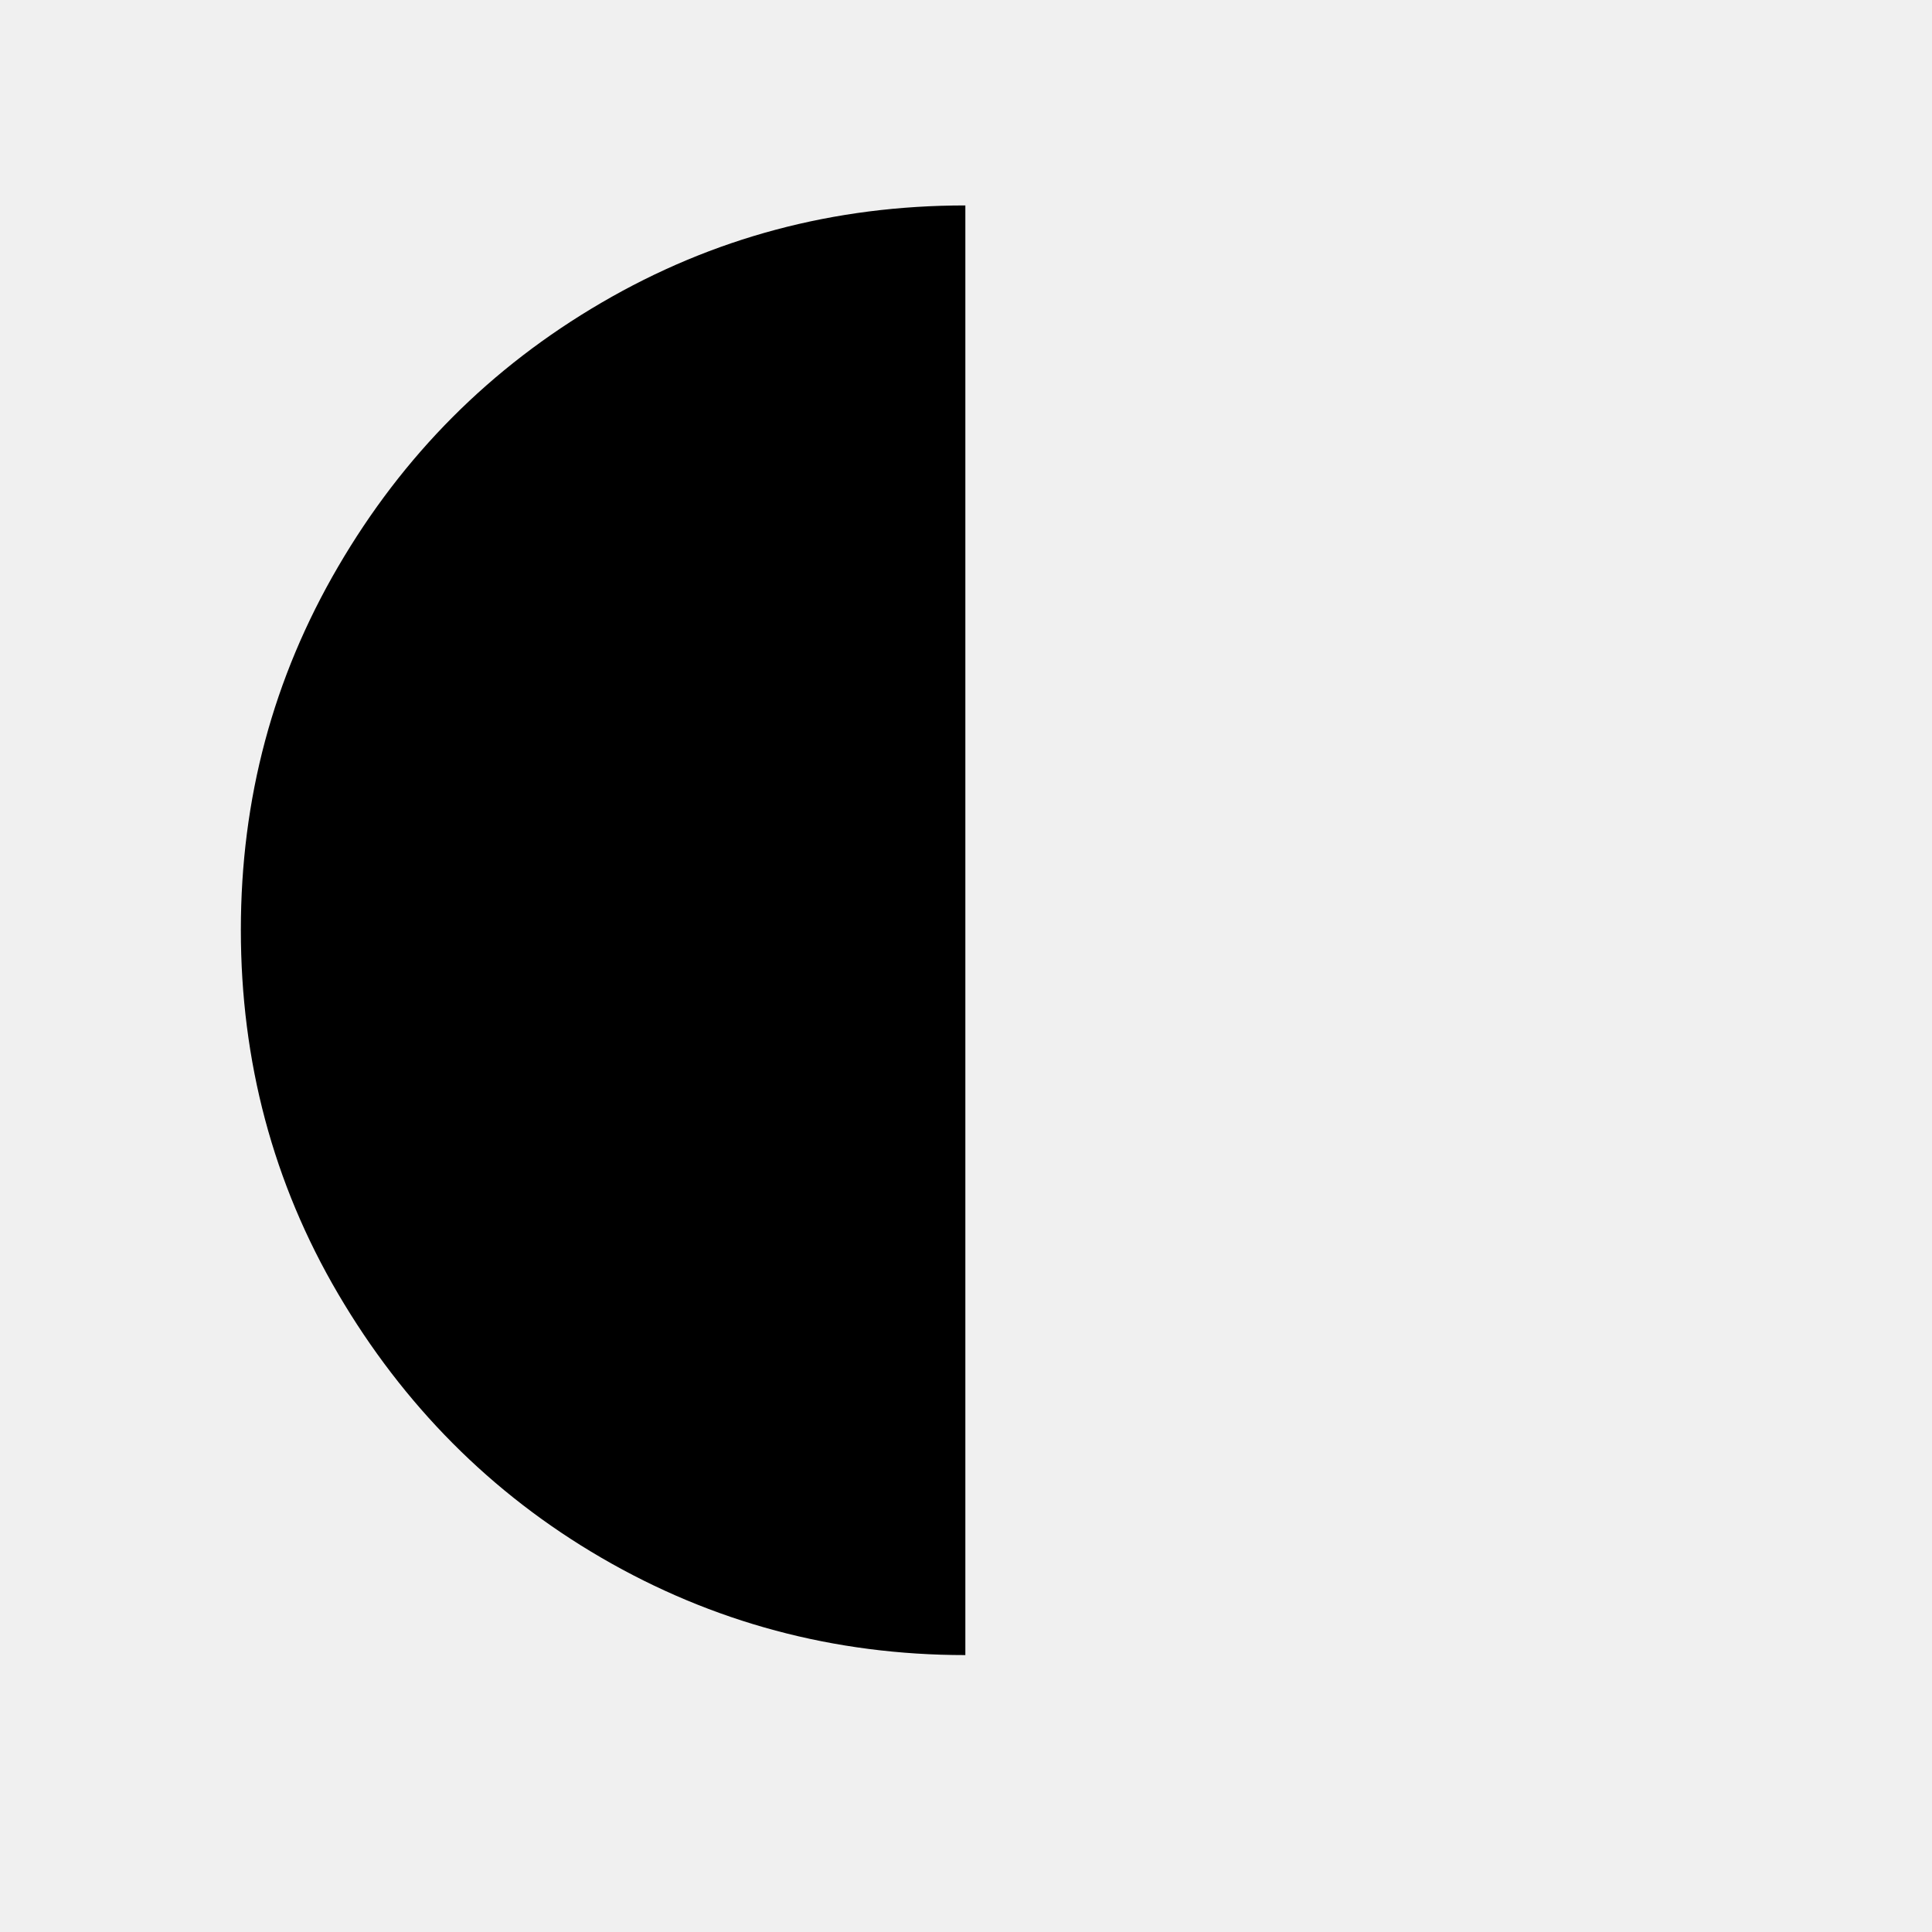
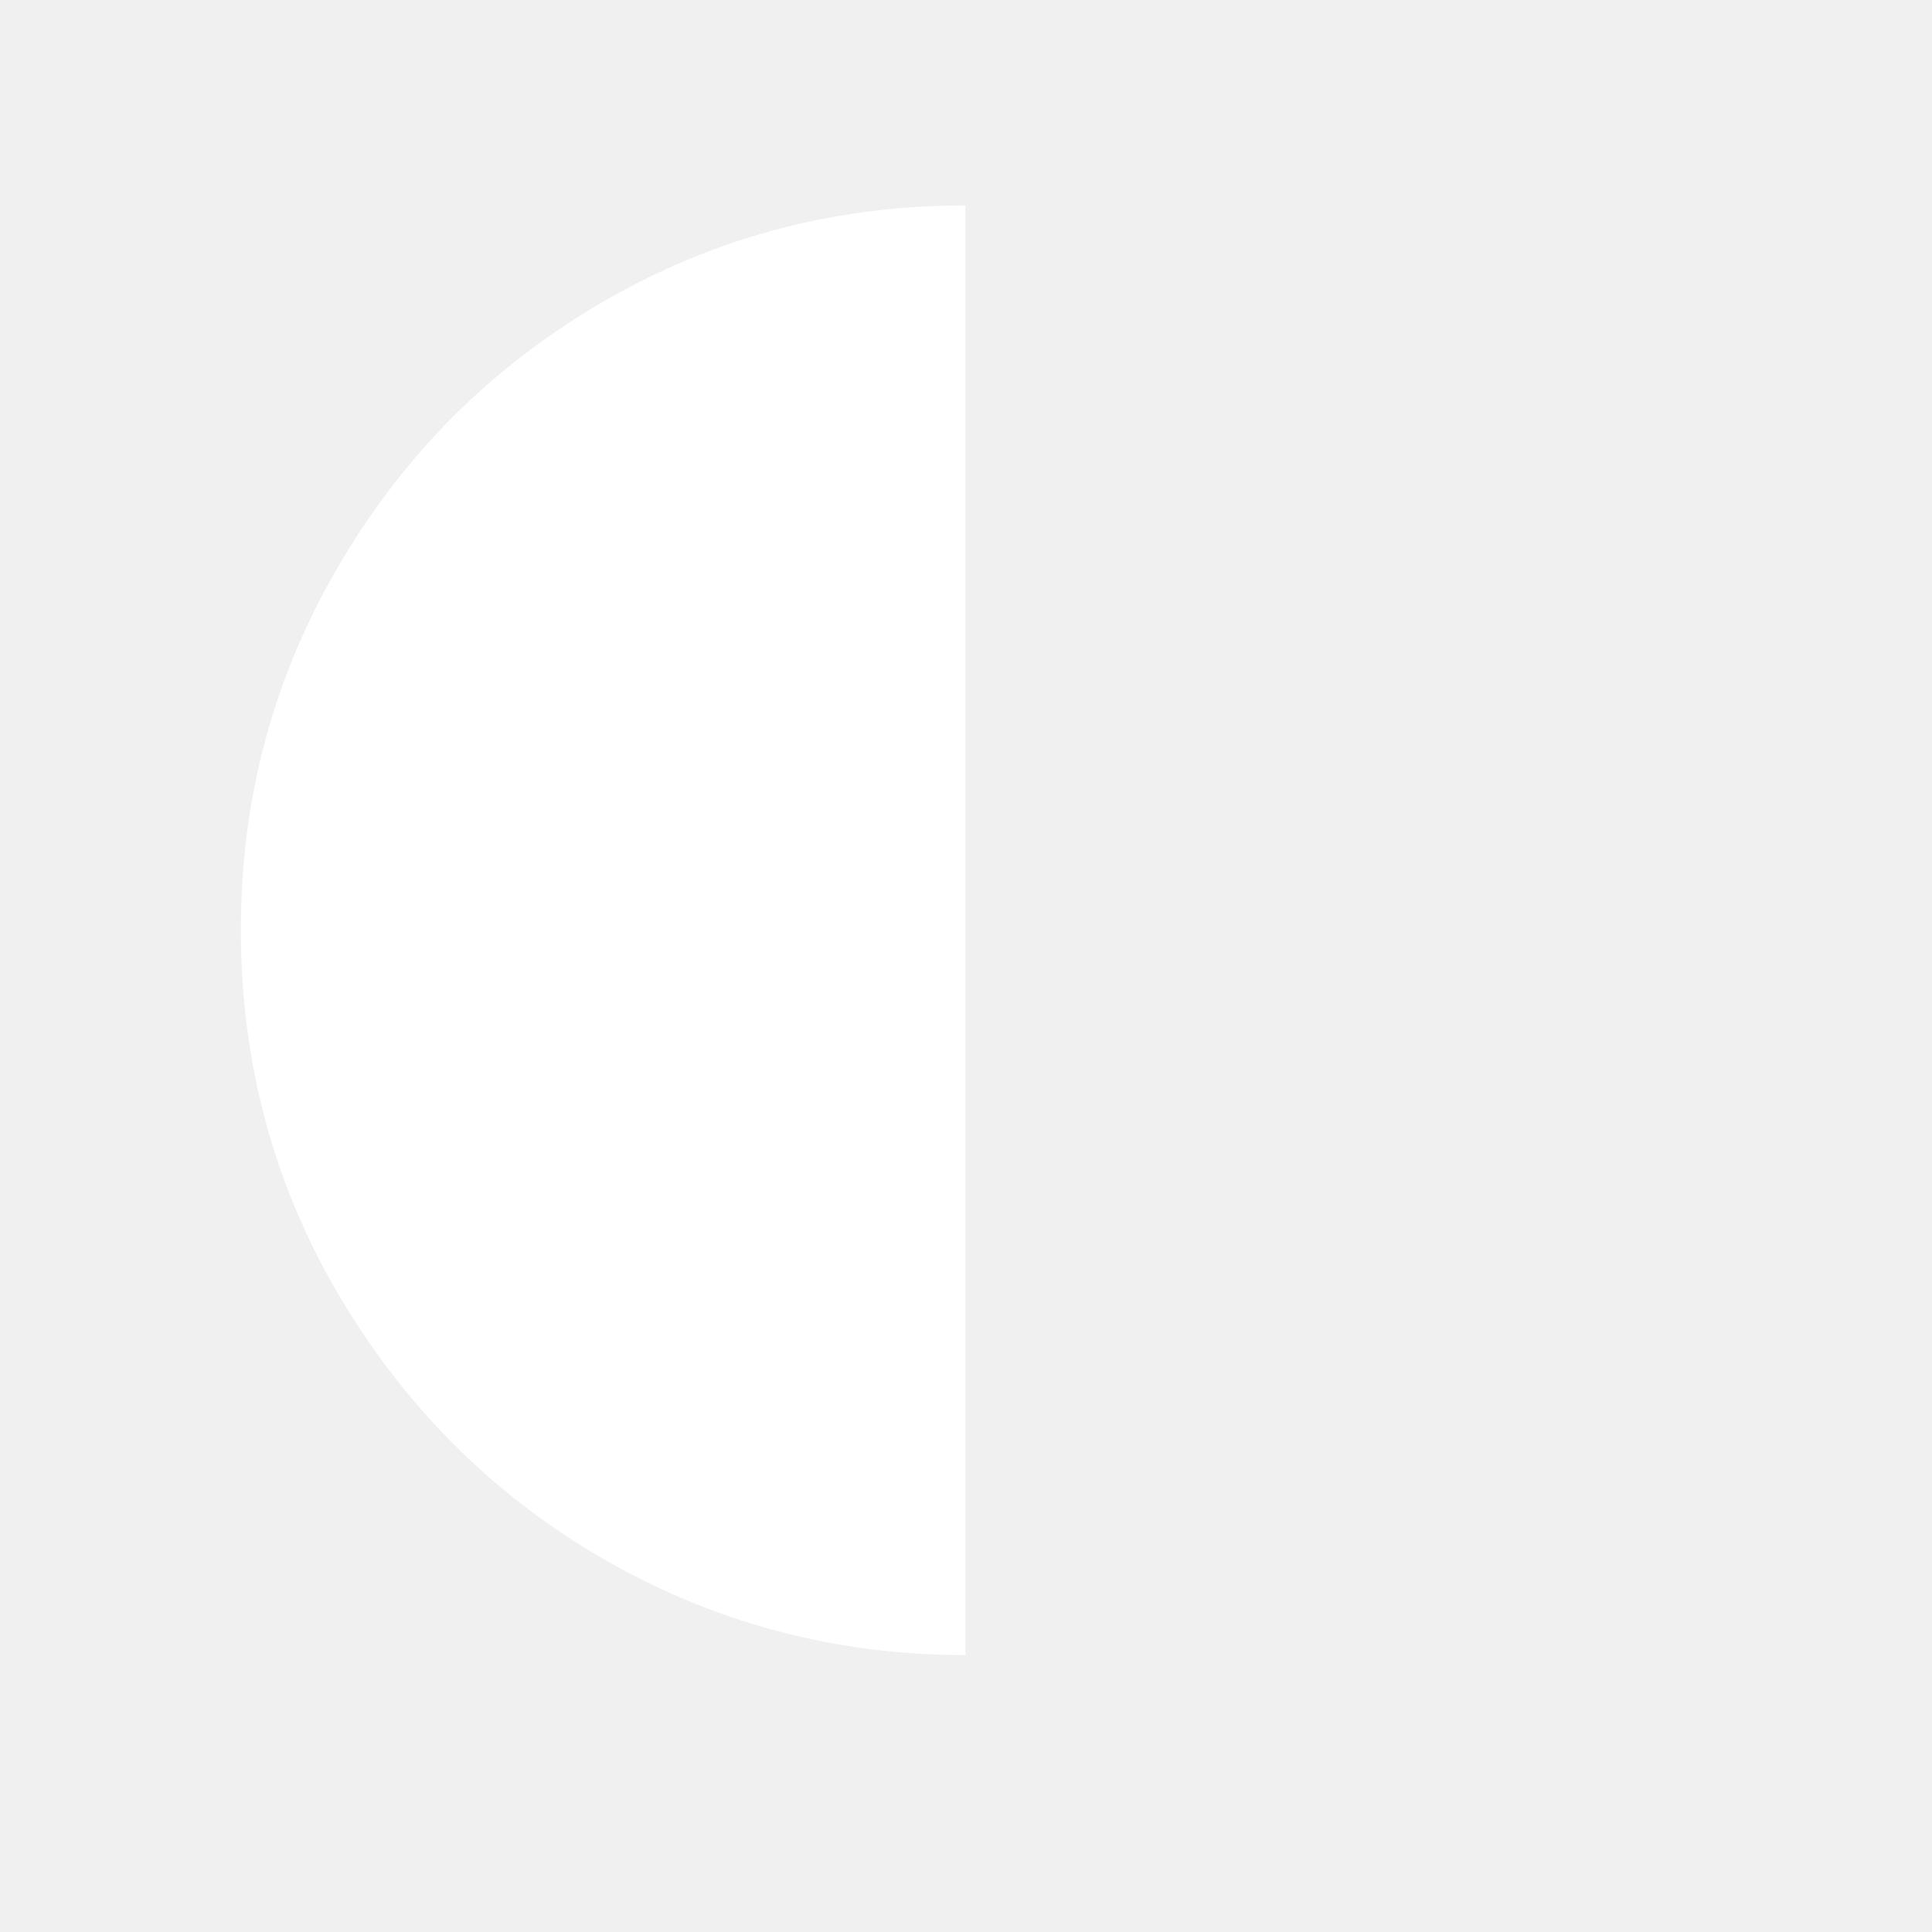
- <svg xmlns="http://www.w3.org/2000/svg" version="1.1" id="Layer_1" x="0px" y="0px" viewBox="0 0 30 30" style="enable-background:new 0 0 30 30;" xml:space="preserve">
-   <path d="M3.74,14.44c0,2.04,0.5,3.93,1.51,5.65s2.37,3.1,4.09,4.1s3.61,1.51,5.65,1.51V3.19c-2.04,0-3.92,0.5-5.65,1.51  S6.26,7.07,5.25,8.8S3.74,12.4,3.74,14.44z" />
+ <svg xmlns="http://www.w3.org/2000/svg" width="46" height="46" version="1.1" id="Layer_1" x="0px" y="0px" viewBox="0 0 30 30" style="enable-background:new 0 0 30 30;" xml:space="preserve">
+   <path fill="white" d="M3.74,14.44c0,2.04,0.5,3.93,1.51,5.65s2.37,3.1,4.09,4.1s3.61,1.51,5.65,1.51V3.19c-2.04,0-3.92,0.5-5.65,1.51  S6.26,7.07,5.25,8.8S3.74,12.4,3.74,14.44z" />
</svg>
